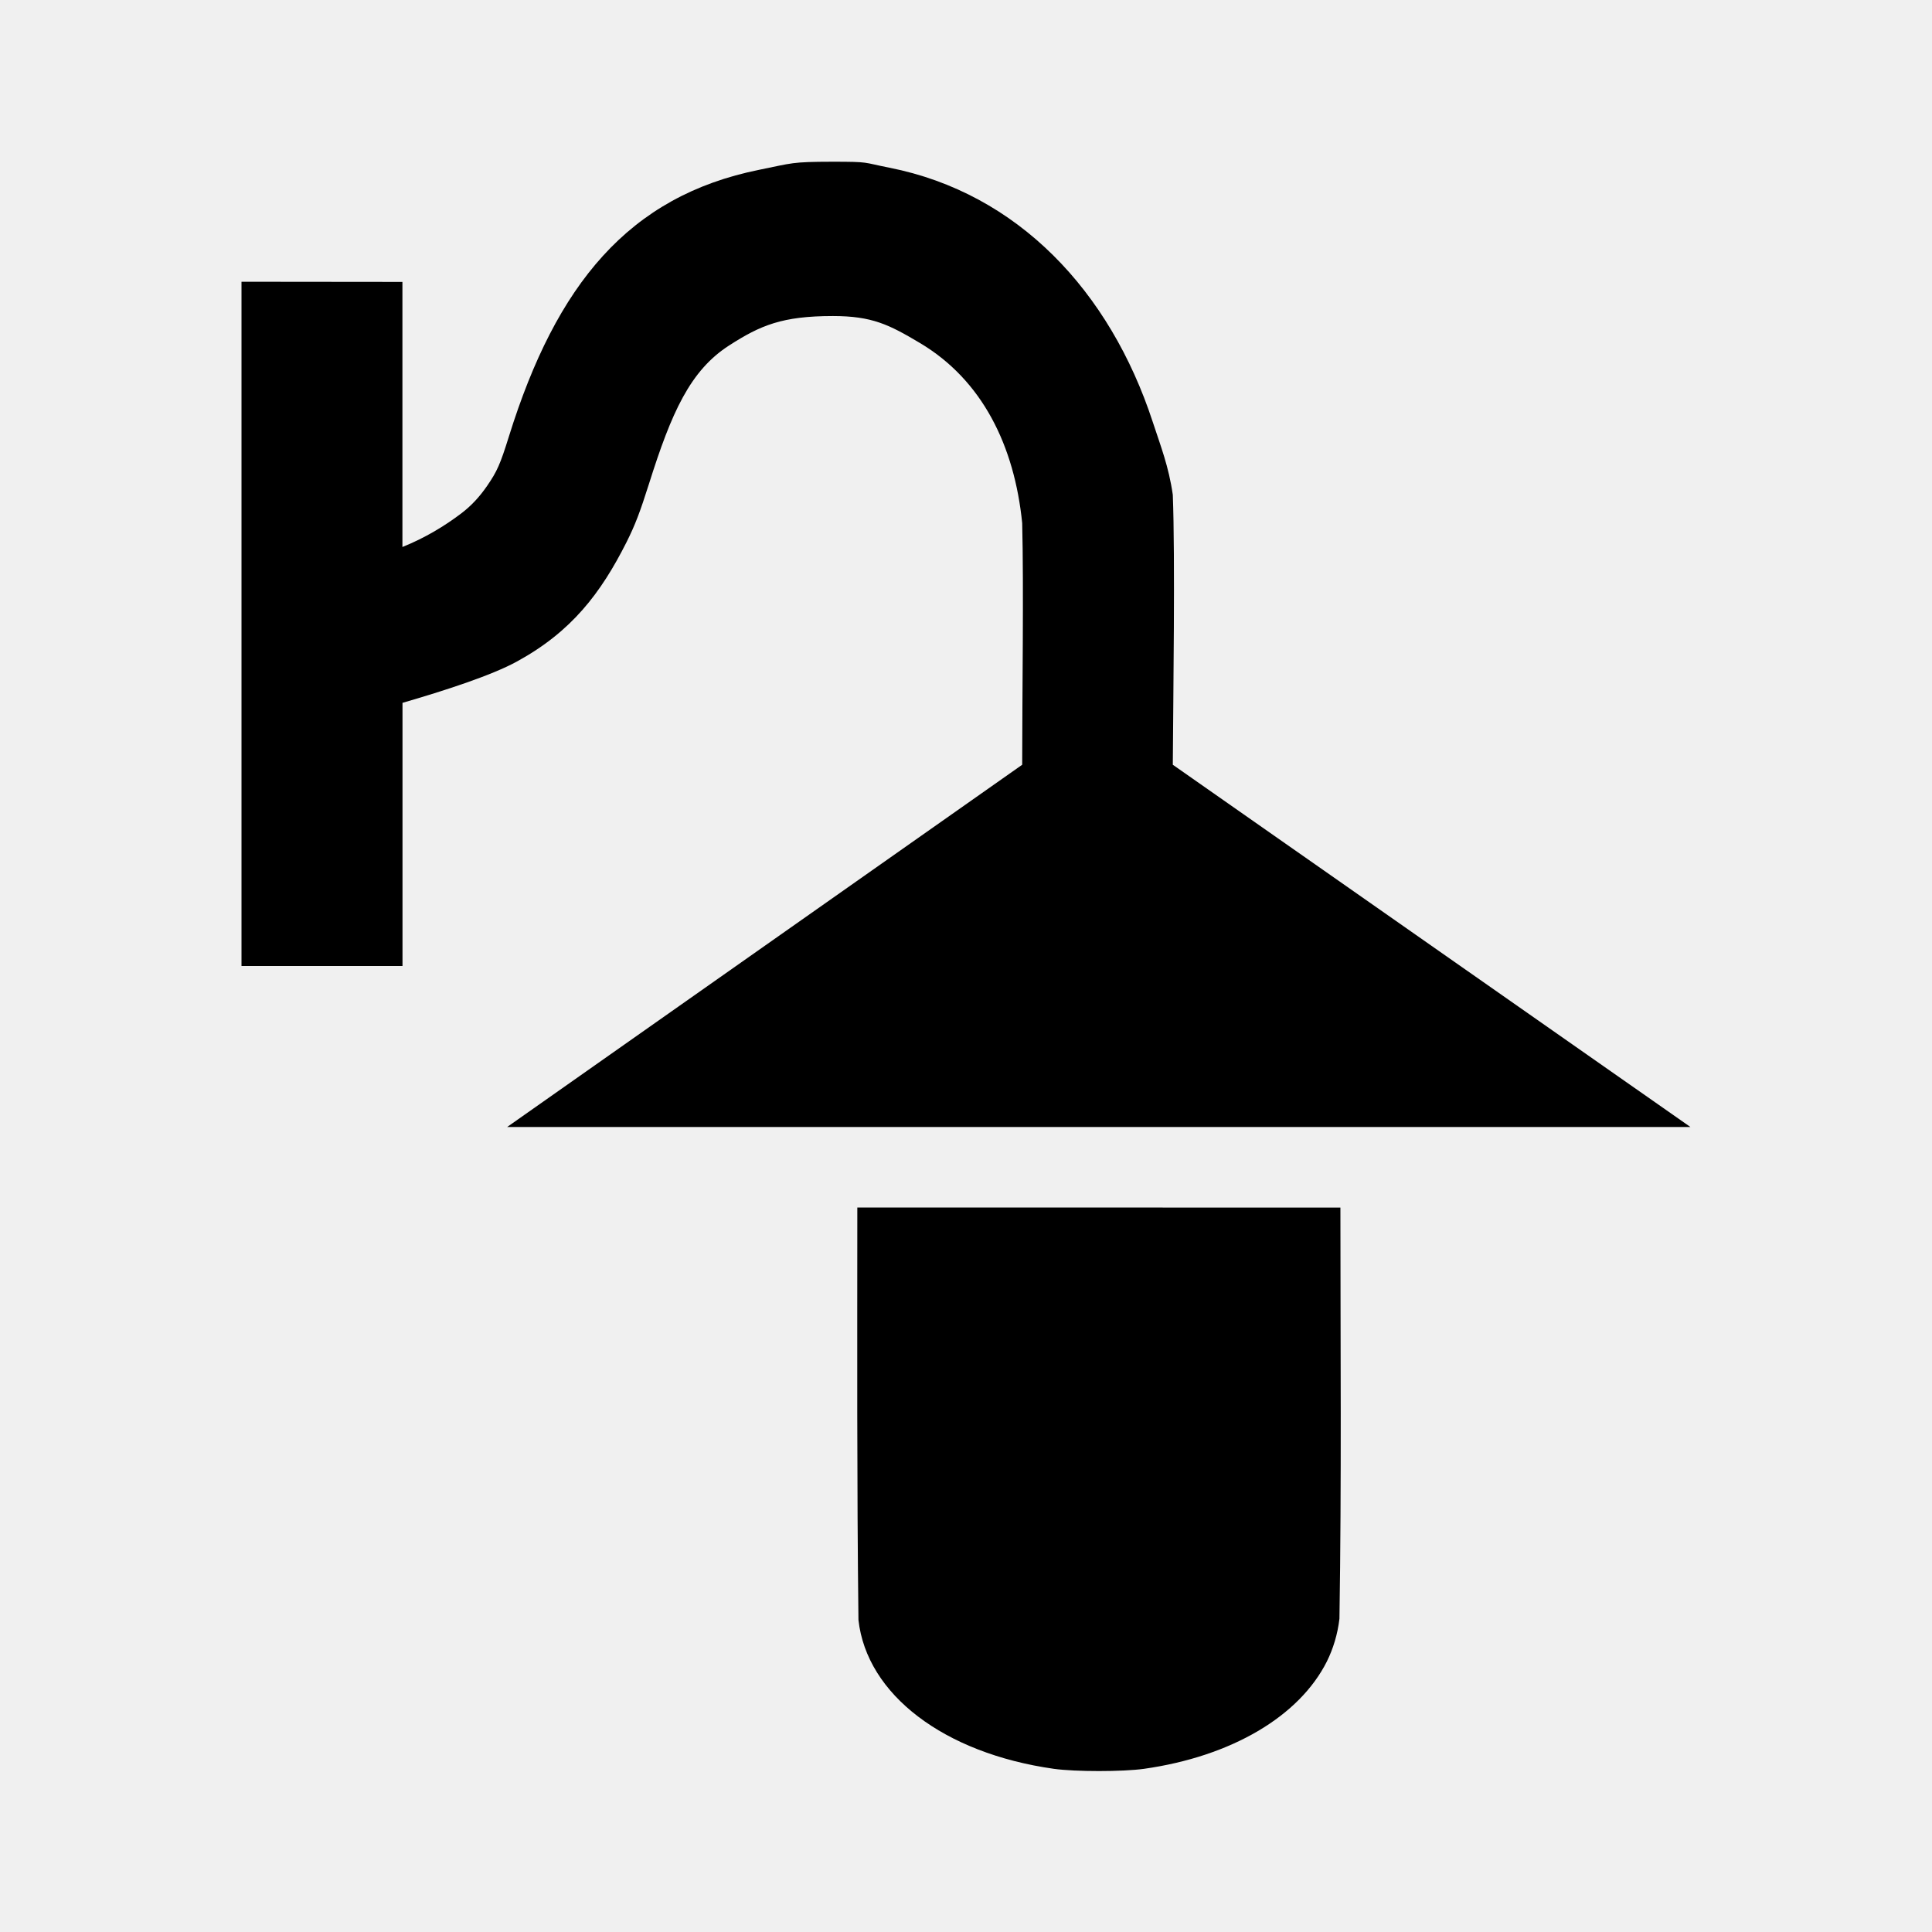
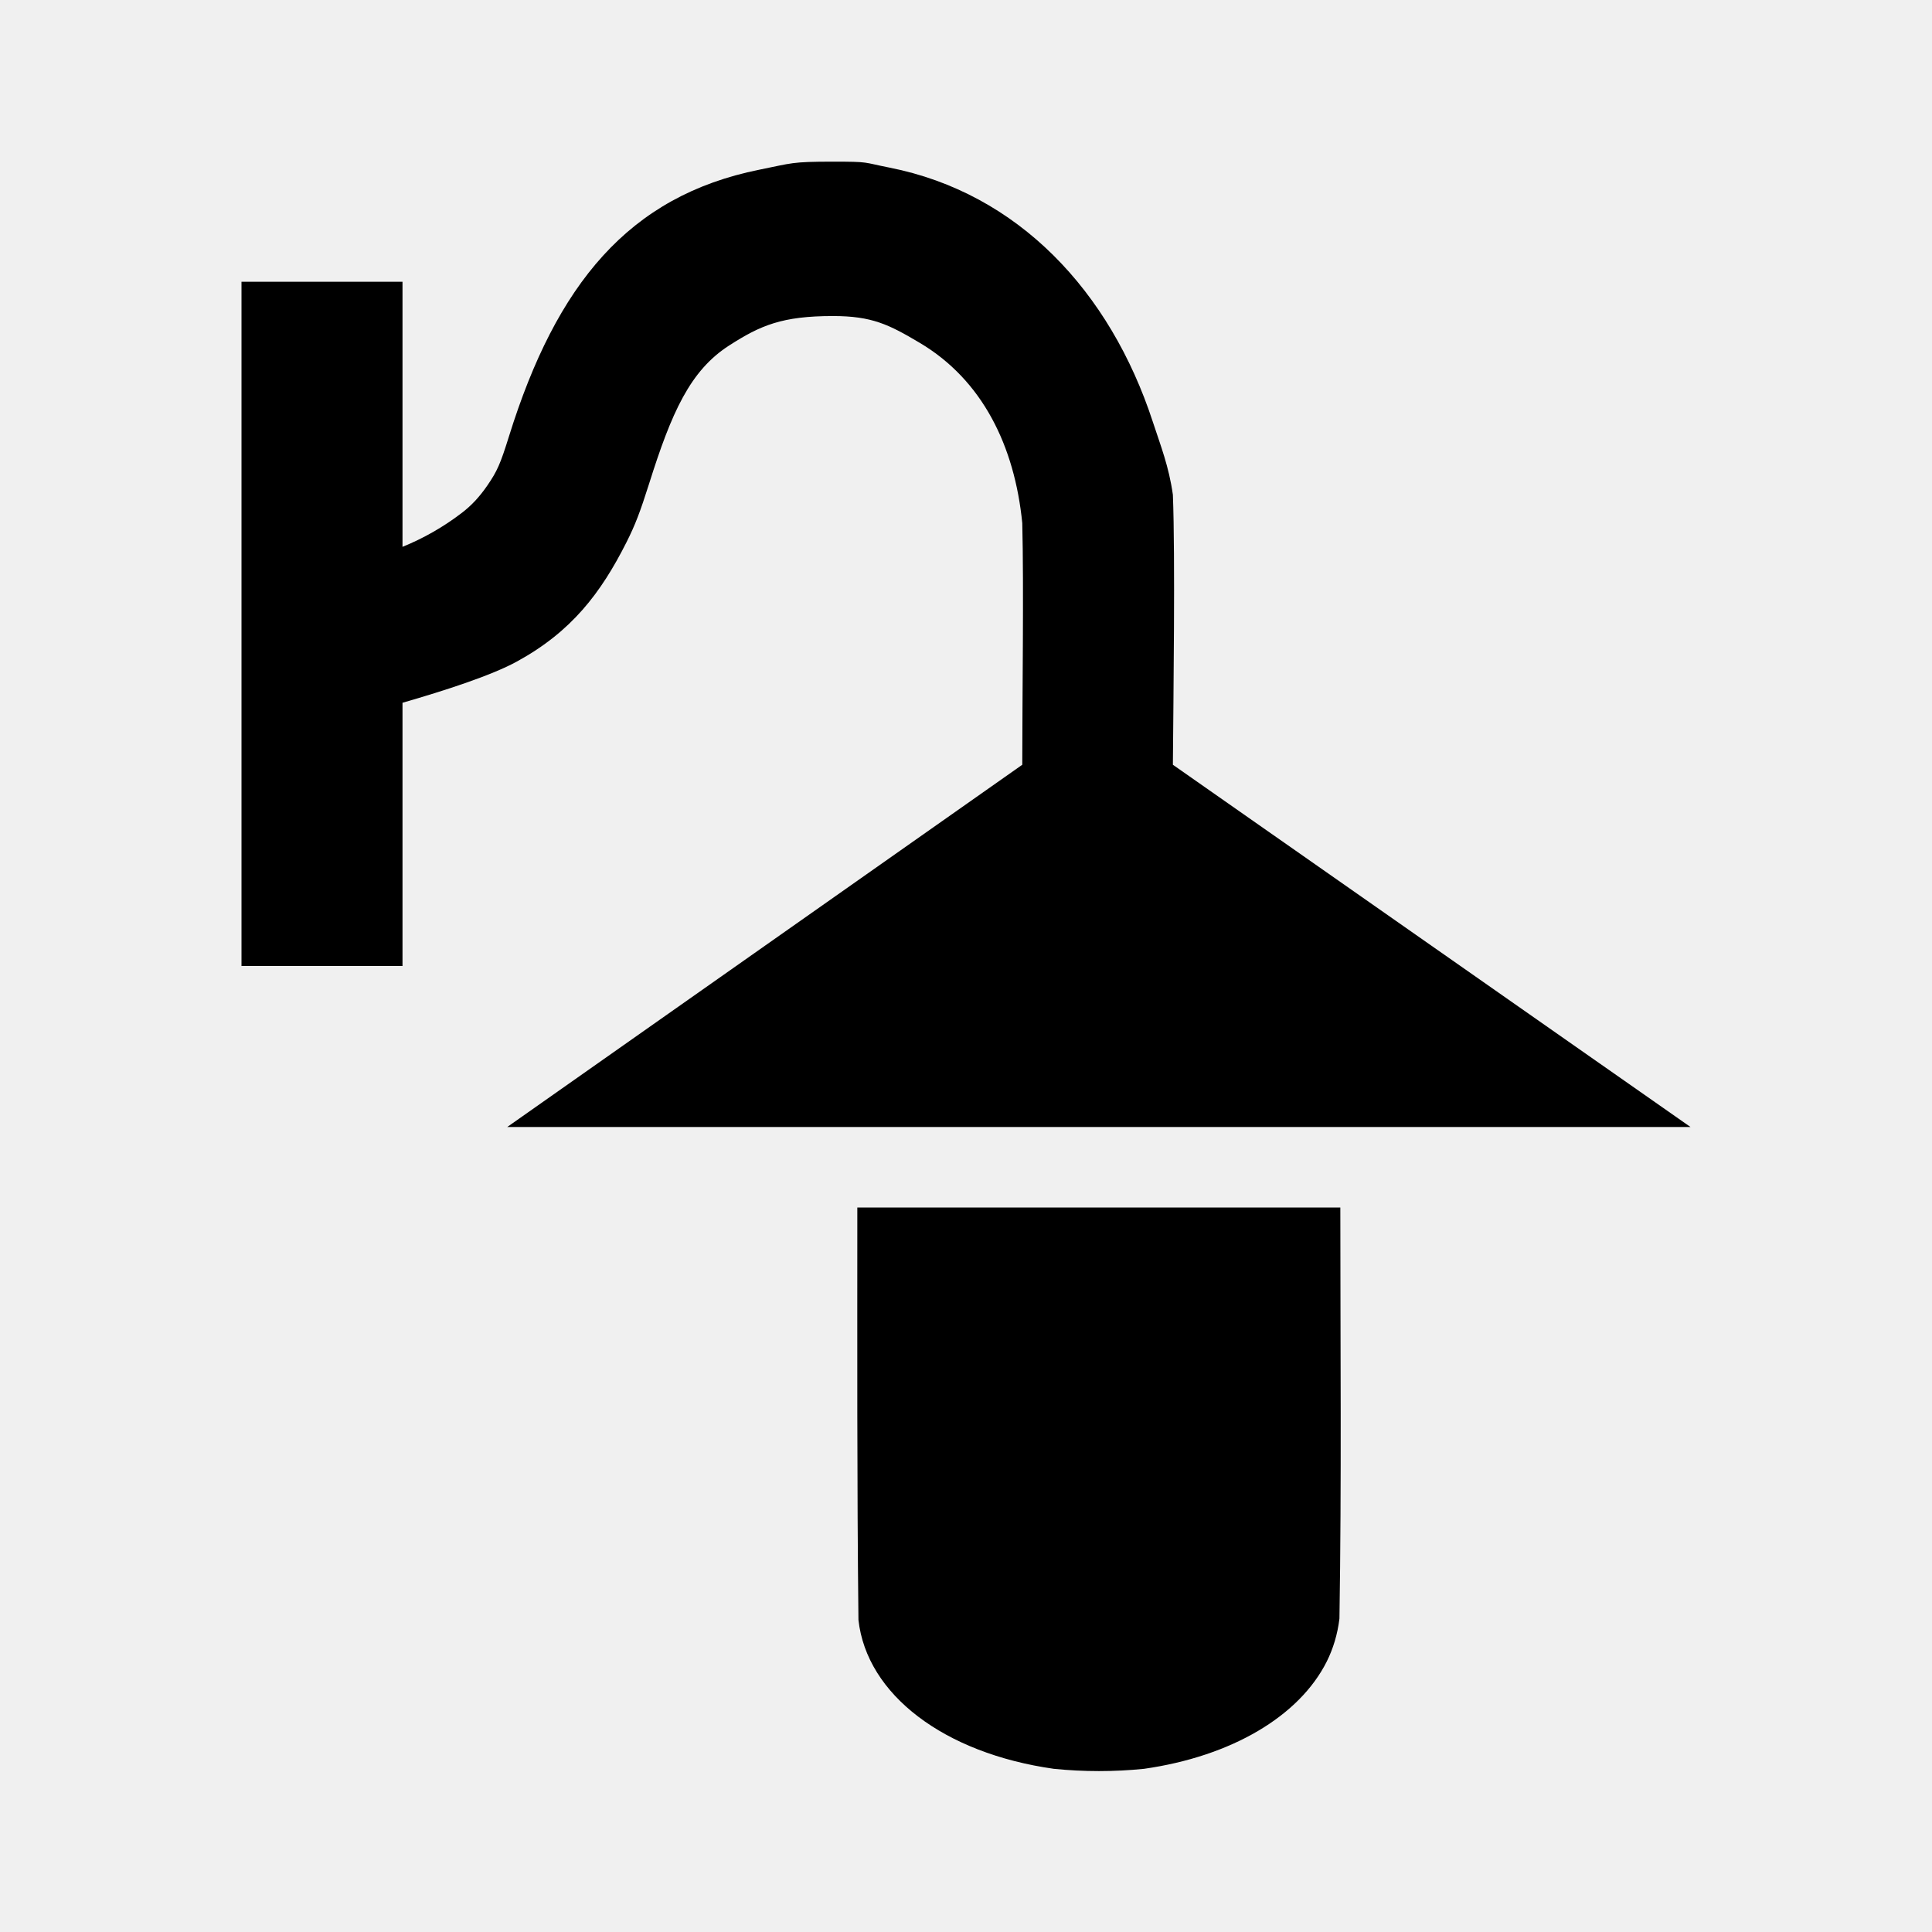
- <svg xmlns="http://www.w3.org/2000/svg" version="1.1" width="24" height="24" viewBox="0 0 24 24">
-   <style>path{fill:#000}@media (prefers-color-scheme:dark){path{fill:#fff}}</style>
-   <path d="m3 3.5v8.5h2v-3.269c0.519-0.151 1.11-0.341 1.426-0.516 0.671-0.368 1.035-0.841 1.357-1.48 0.107-0.214 0.167-0.371 0.279-0.725 0.28-0.888 0.511-1.407 0.996-1.719 0.389-0.25 0.659-0.365 1.289-0.365 0.485 0 0.696 0.106 1.076 0.332 0.782 0.463 1.179 1.283 1.275 2.24 0.02 0.787 0 2.171 0 3.002l-6.398 4.5h14.699l-6.43-4.5c0.005-0.836 0.03-2.573 0-3.353-0.051-0.354-0.15-0.603-0.25-0.908-0.532-1.621-1.673-2.84-3.272-3.156-0.336-0.066-0.235-0.074-0.709-0.074-0.508 0.001-0.491 0.016-0.906 0.1-1.624 0.328-2.52 1.423-3.109 3.309-0.11 0.354-0.149 0.438-0.27 0.615-0.097 0.141-0.199 0.25-0.322 0.344-0.207 0.157-0.451 0.305-0.732 0.418v-3.293zm7.65 11.5c-6.56e-4 1.707-0.006 3.417 0.014 5.123 0.103 0.927 1.062 1.657 2.428 1.85 0.264 0.037 0.855 0.037 1.119 0 1.086-0.154 1.929-0.651 2.272-1.334 0.078-0.157 0.134-0.34 0.156-0.531 0.027-1.7 0.012-3.406 0.012-5.107z" />
+ <svg xmlns="http://www.w3.org/2000/svg" width="24" height="24">
+   <style>@media (prefers-color-scheme:dark){path{fill:#fff}}</style>
+   <path d="M3 3.5V12h2V8.73c.52-.15 1.11-.34 1.426-.515.67-.368 1.035-.841 1.357-1.48.108-.215.168-.372.28-.725.28-.889.51-1.407.996-1.719.389-.25.658-.365 1.289-.365.485 0 .695.106 1.076.332.781.463 1.18 1.283 1.275 2.24.02.787 0 2.171 0 3.002L6.301 14H21l-6.43-4.5c.006-.836.03-2.573 0-3.354-.05-.353-.15-.603-.25-.908-.531-1.621-1.673-2.84-3.271-3.156-.336-.066-.236-.074-.71-.074-.508.001-.49.016-.906.1-1.624.327-2.52 1.422-3.109 3.308-.11.354-.149.438-.27.615-.097.141-.198.25-.322.344A3.174 3.174 0 0 1 5 6.793V3.5zM10.65 15c0 1.707-.005 3.417.014 5.123.103.927 1.062 1.657 2.428 1.85a5.59 5.59 0 0 0 1.119 0c1.086-.155 1.929-.652 2.271-1.334.079-.158.134-.34.157-.532.027-1.7.011-3.405.011-5.107z" />
</svg>
